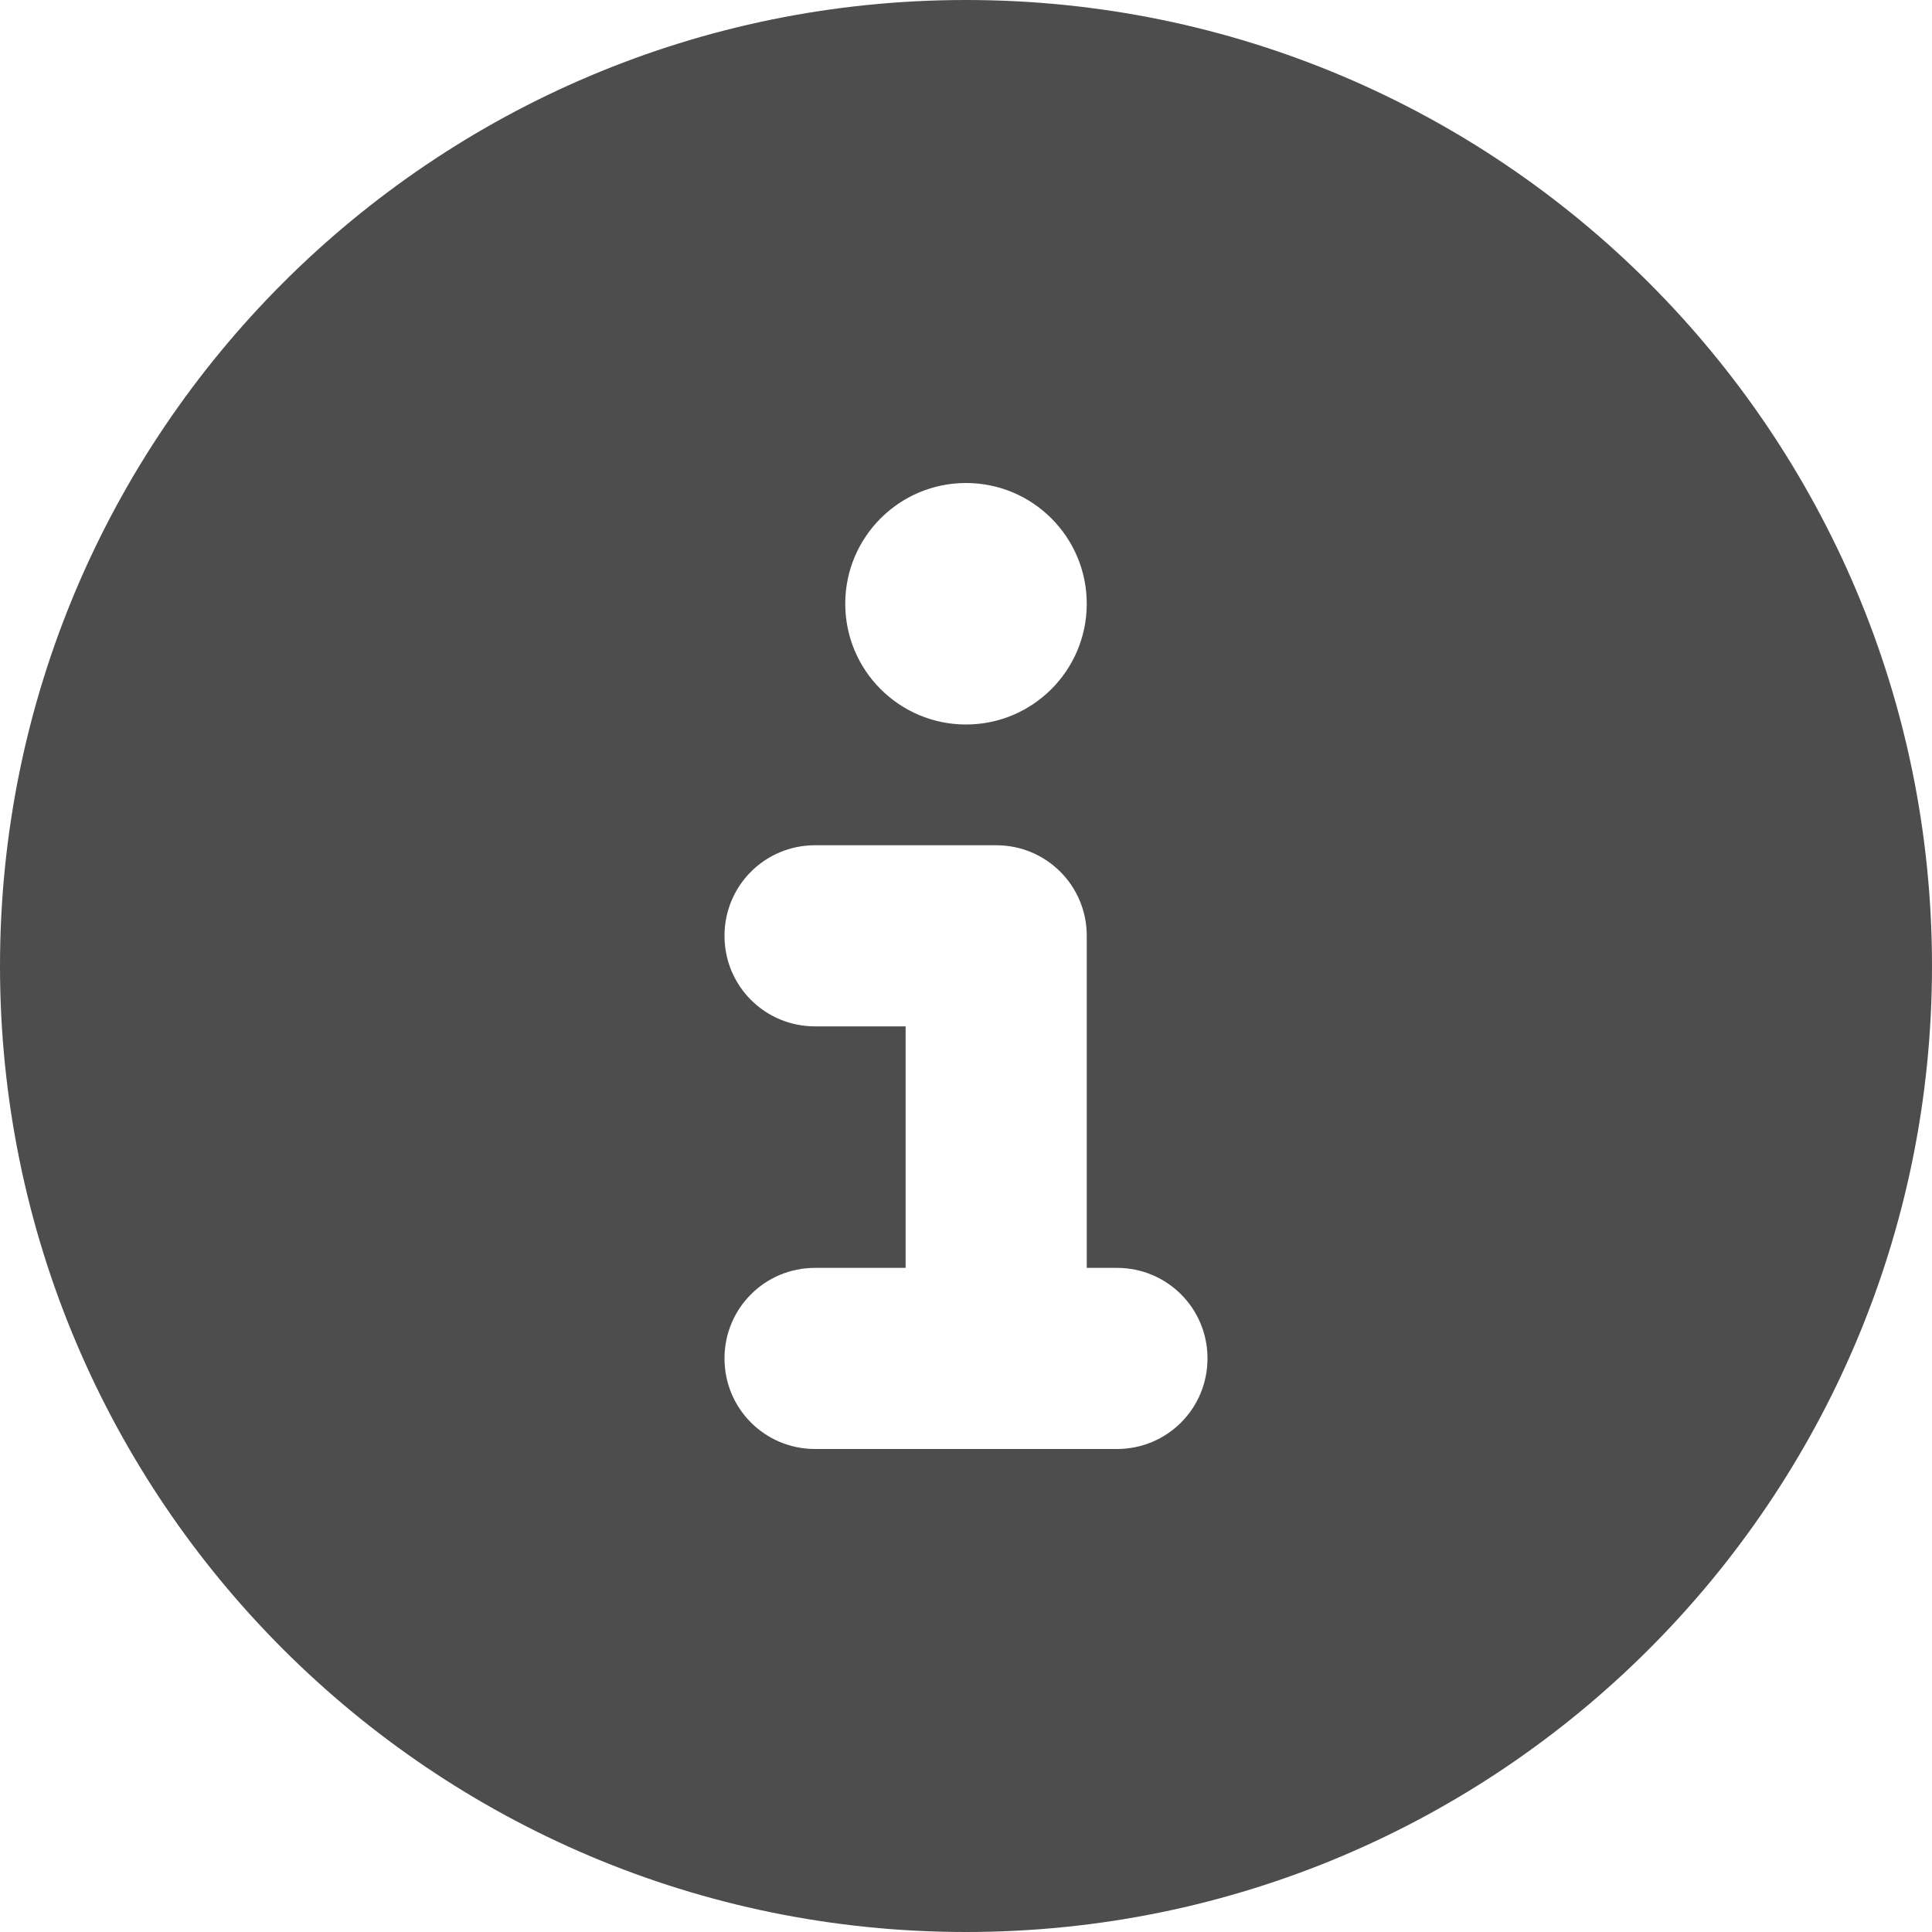
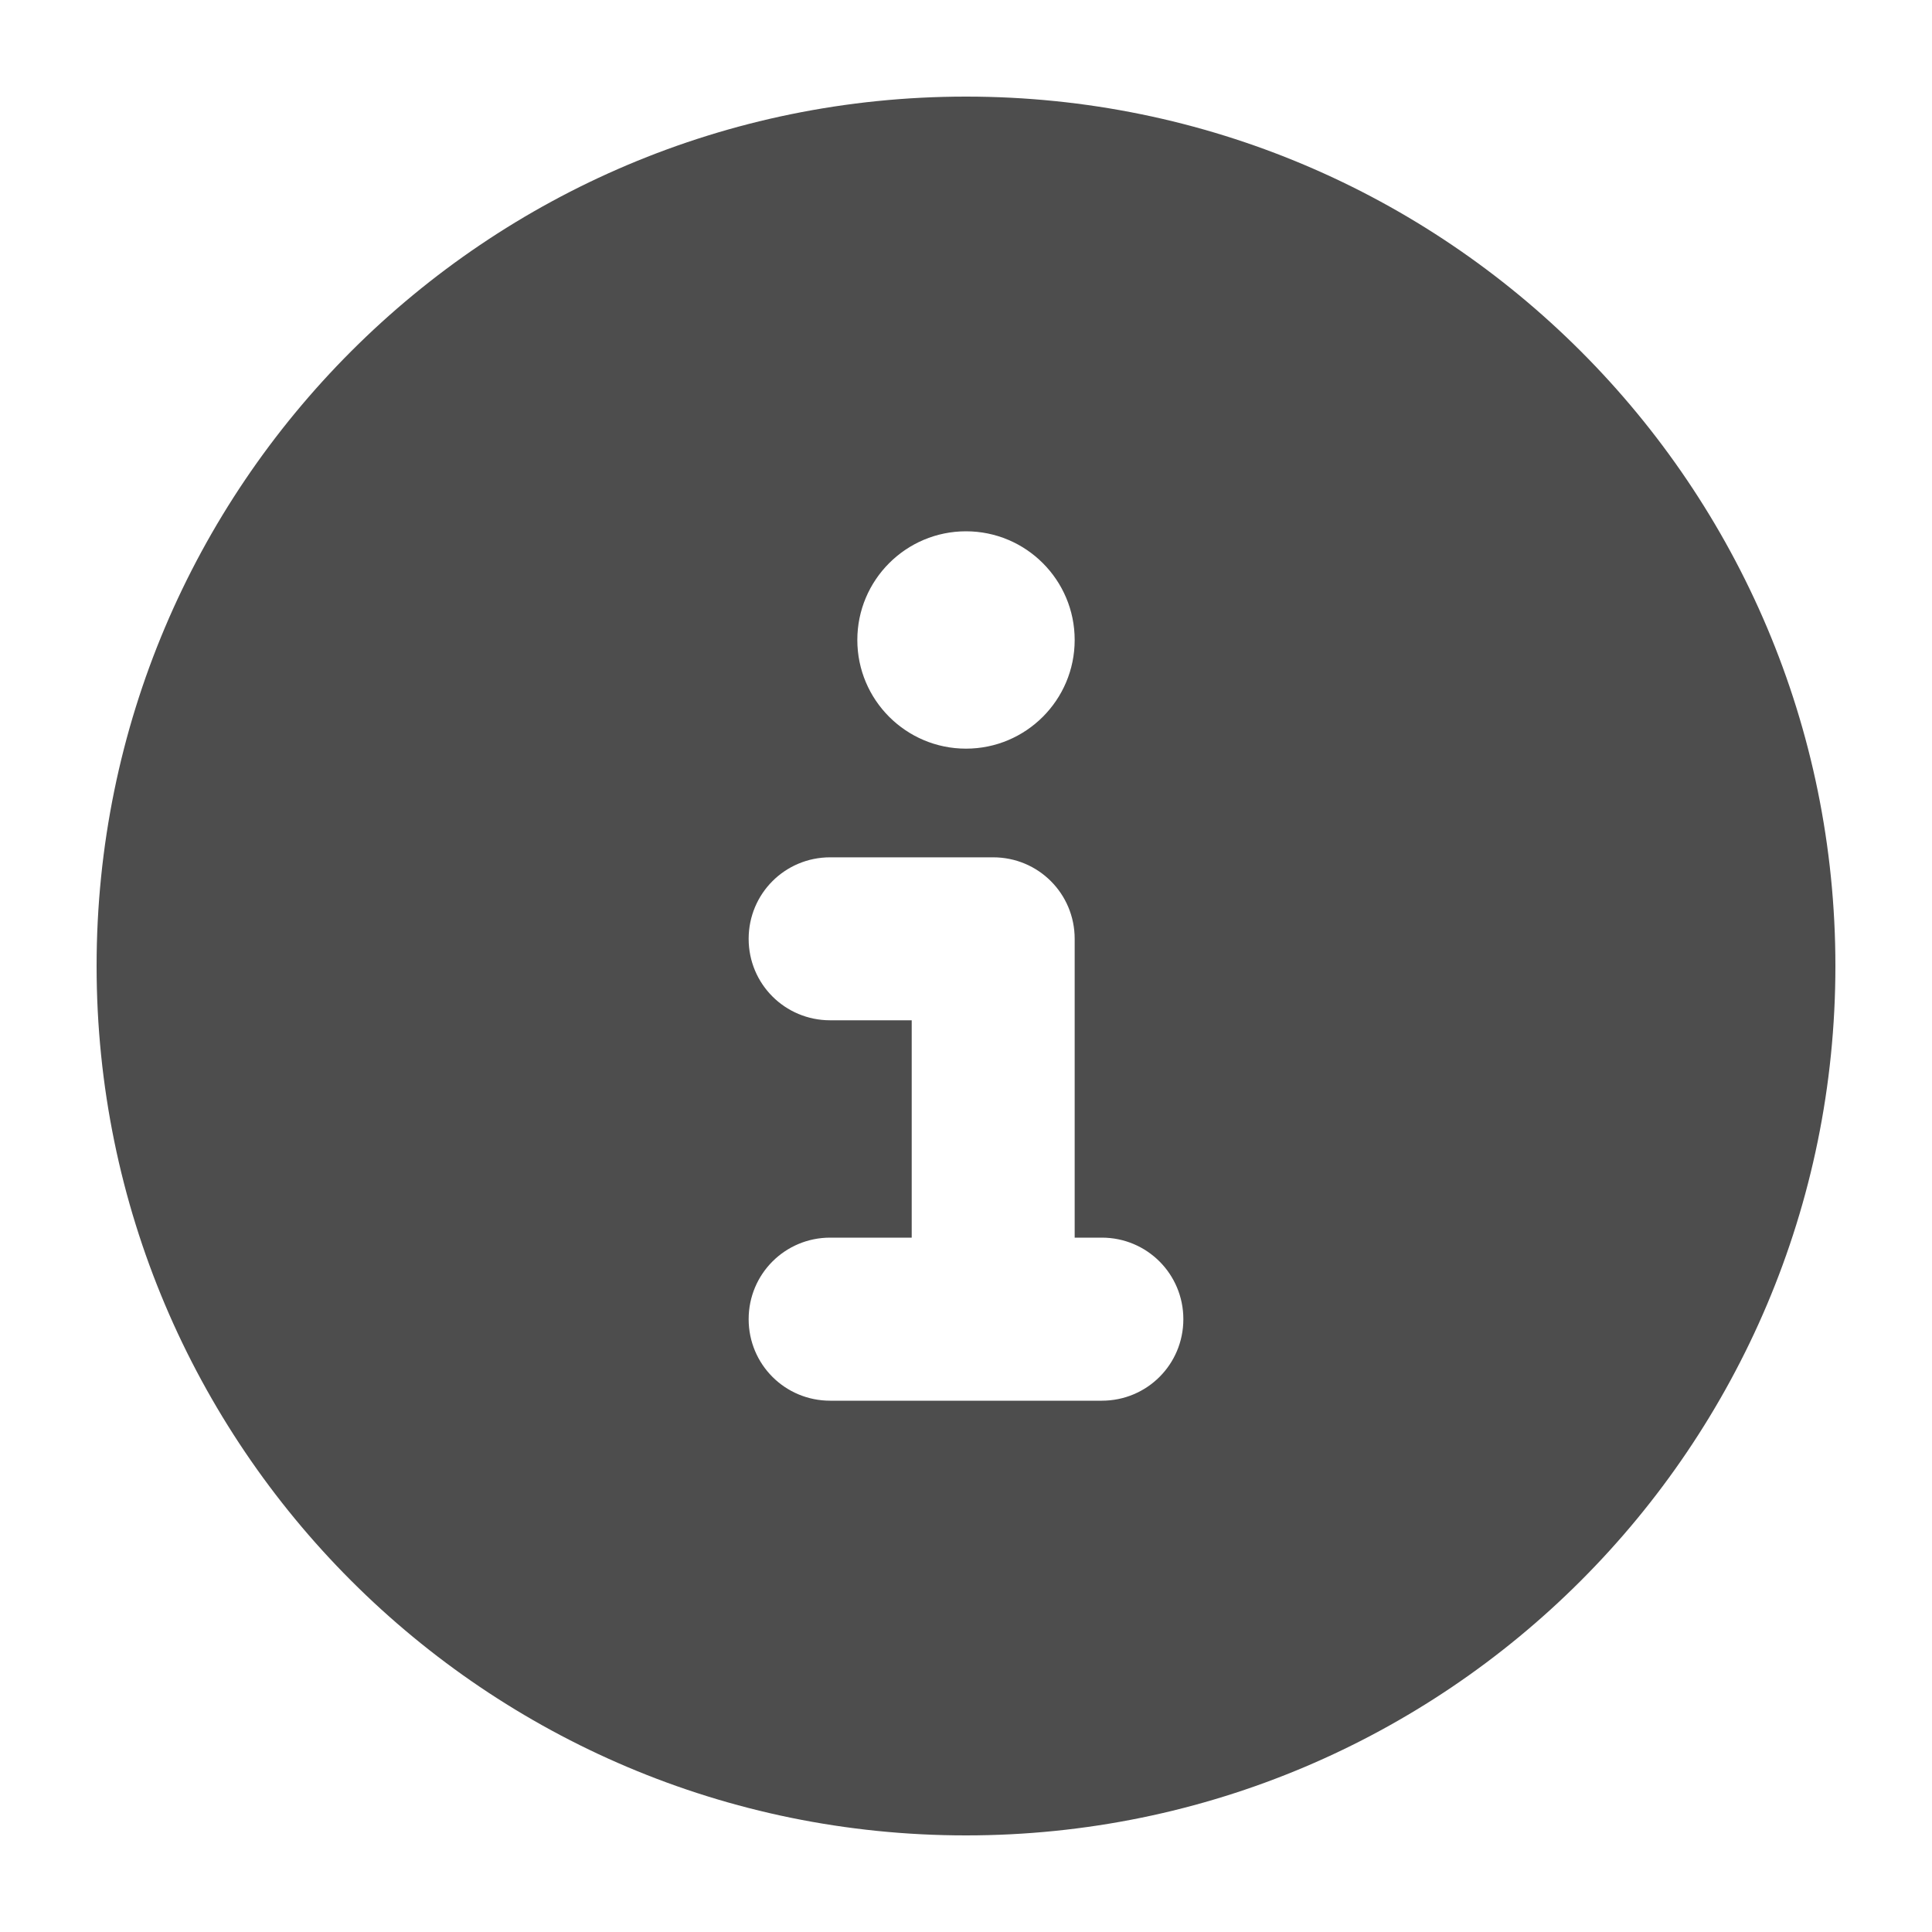
- <svg xmlns="http://www.w3.org/2000/svg" viewBox="0 0 512 512">
-   <path fill="#4d4d4d" d="M256 512A256 256 0 1 0 256 0a256 256 0 1 0 0 512zM216 336h24V272H216c-13.3 0-24-10.7-24-24s10.7-24 24-24h48c13.3 0 24 10.7 24 24v88h8c13.3 0 24 10.7 24 24s-10.7 24-24 24H216c-13.3 0-24-10.7-24-24s10.7-24 24-24zm40-208a32 32 0 1 1 0 64 32 32 0 1 1 0-64z" />
+ <svg xmlns="http://www.w3.org/2000/svg" width="20" height="20" viewBox="0 0 20 20">
+   <path id="Path" fill="#4d4d4d" stroke="none" d="M 10 19 C 14.971 19 19 14.971 19 10 C 19 5.029 14.971 1 10 1 C 5.029 1 1 5.029 1 10 C 1 14.971 5.029 19 10 19 Z M 8.594 12.812 L 9.438 12.812 L 9.438 10.562 L 8.594 10.562 C 8.126 10.562 7.75 10.186 7.75 9.719 C 7.75 9.251 8.126 8.875 8.594 8.875 L 10.281 8.875 C 10.749 8.875 11.125 9.251 11.125 9.719 L 11.125 12.812 L 11.406 12.812 C 11.874 12.812 12.25 13.189 12.25 13.656 C 12.25 14.124 11.874 14.5 11.406 14.5 L 8.594 14.5 C 8.126 14.5 7.75 14.124 7.75 13.656 C 7.75 13.189 8.126 12.812 8.594 12.812 Z M 10 5.5 C 10.621 5.5 11.125 6.004 11.125 6.625 C 11.125 7.246 10.621 7.75 10 7.75 C 9.379 7.75 8.875 7.246 8.875 6.625 C 8.875 6.004 9.379 5.5 10 5.5 Z" />
</svg>
